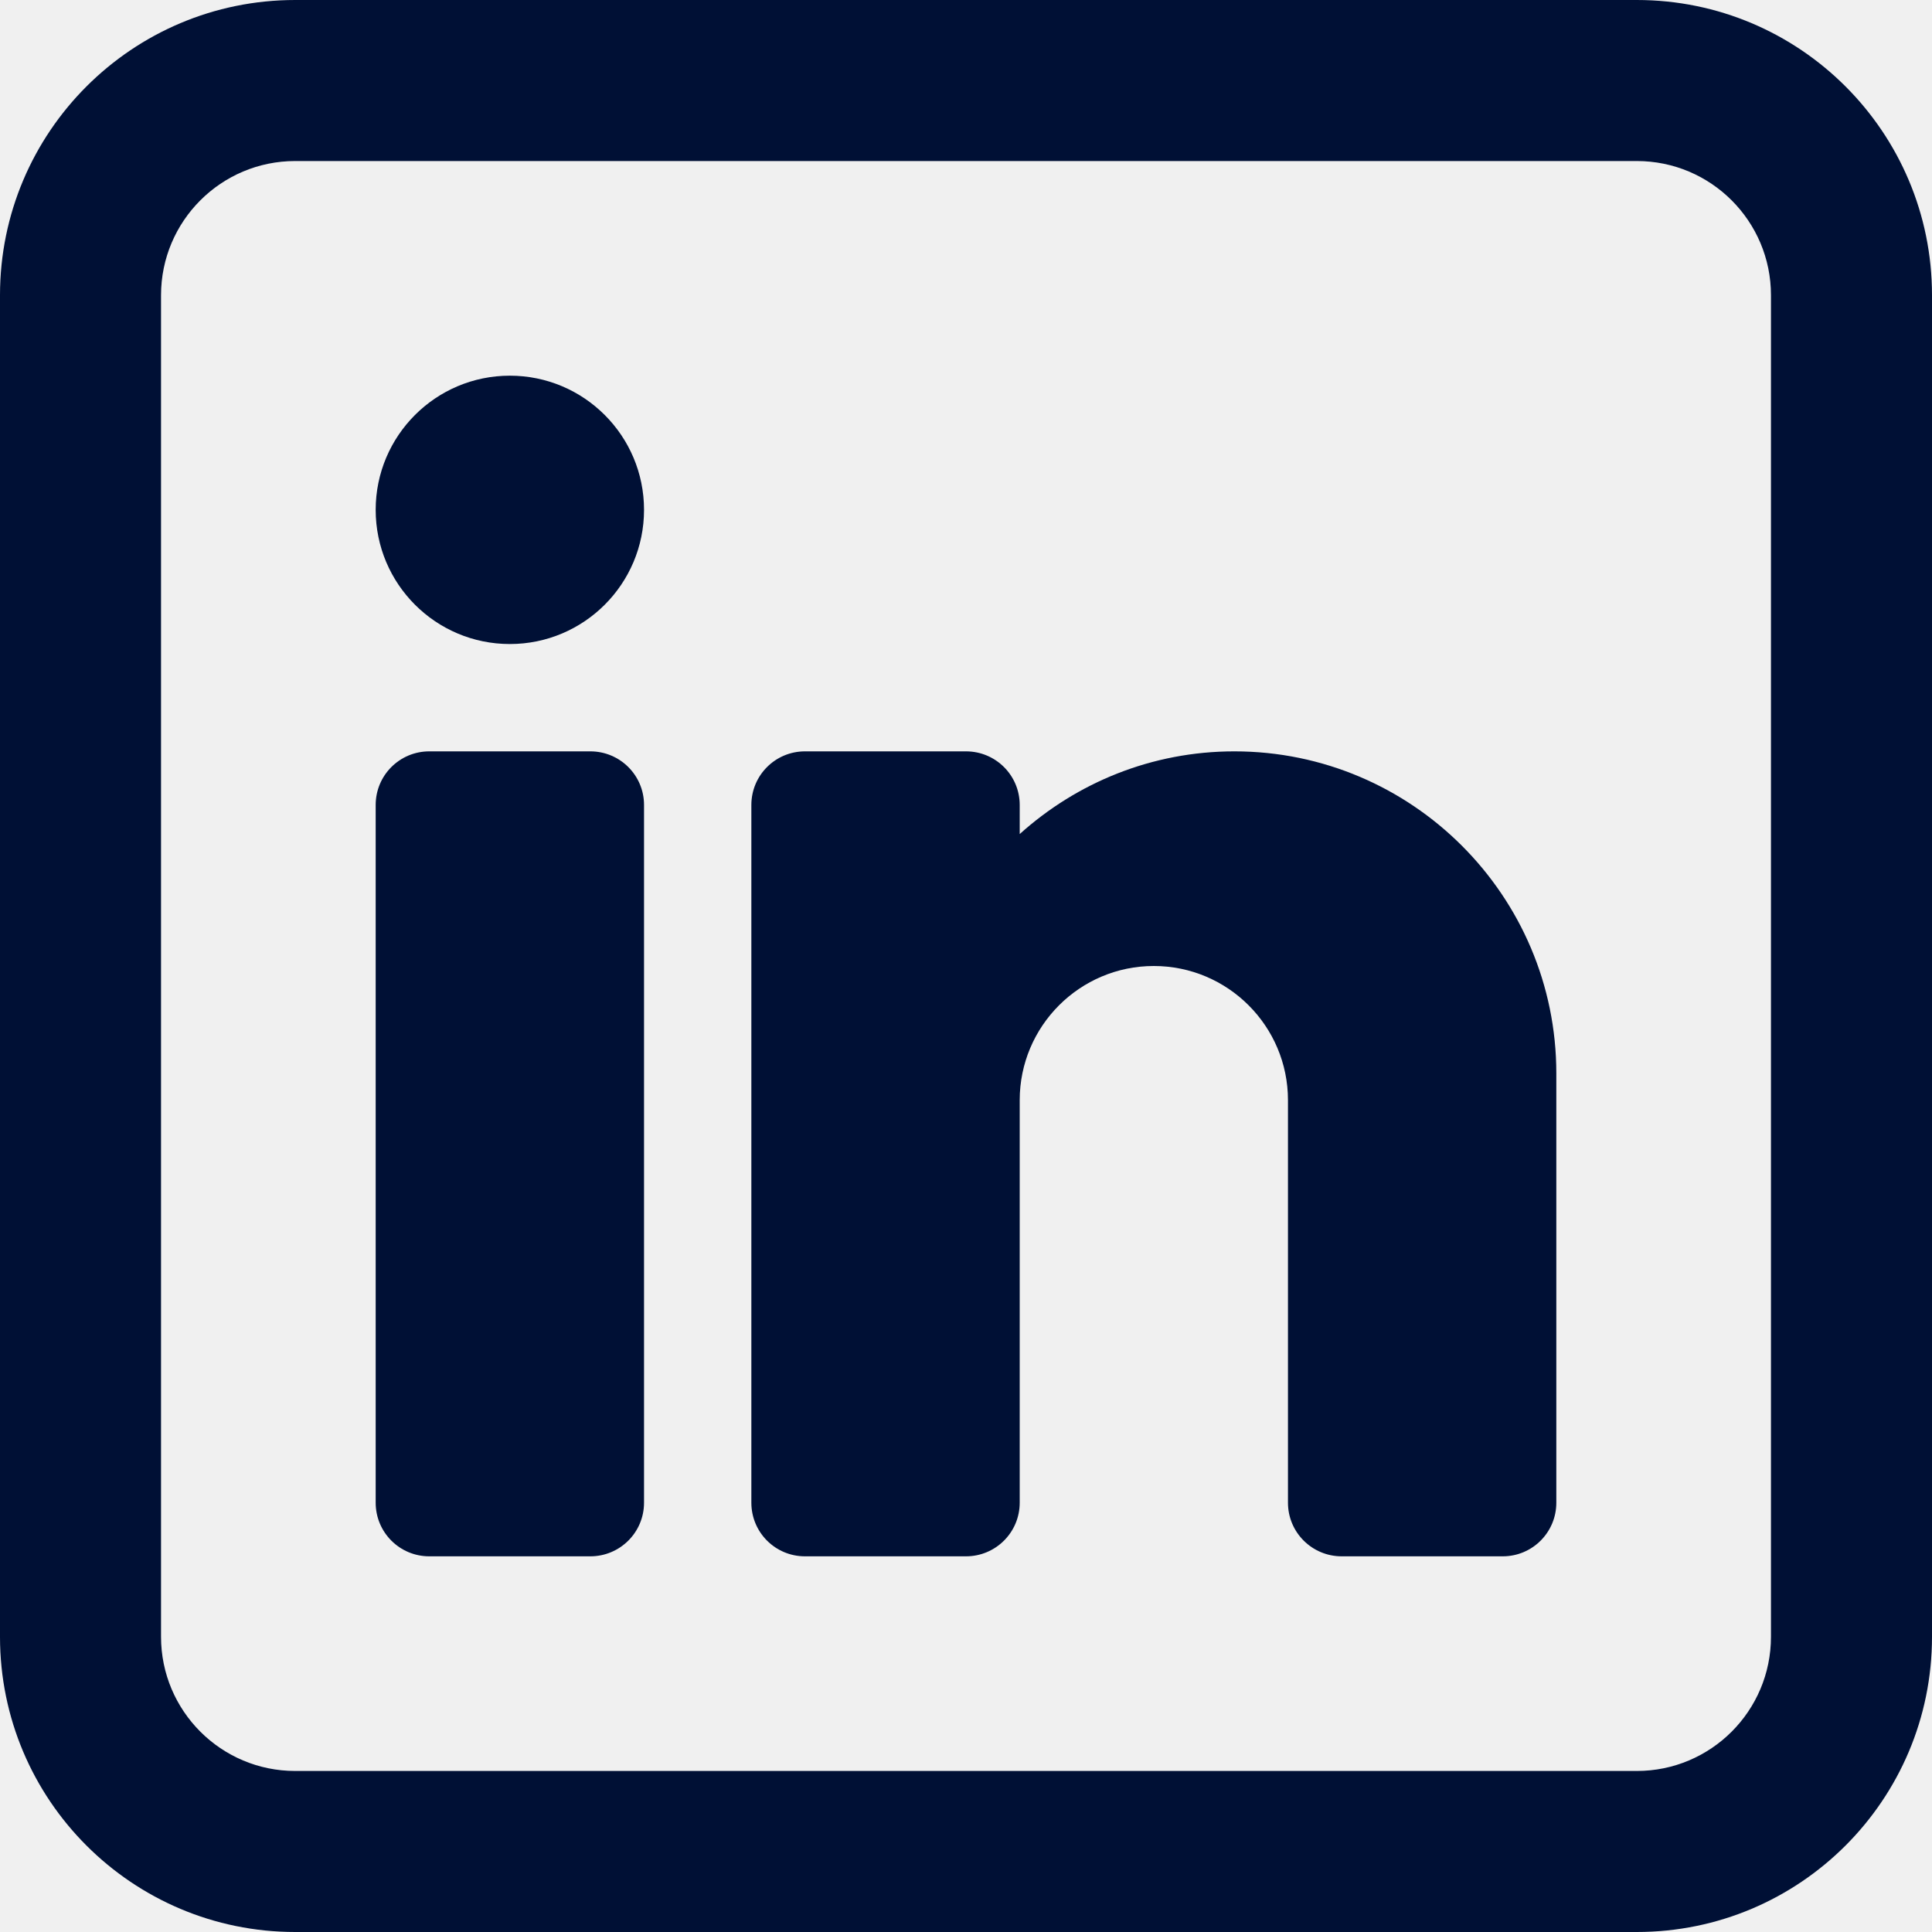
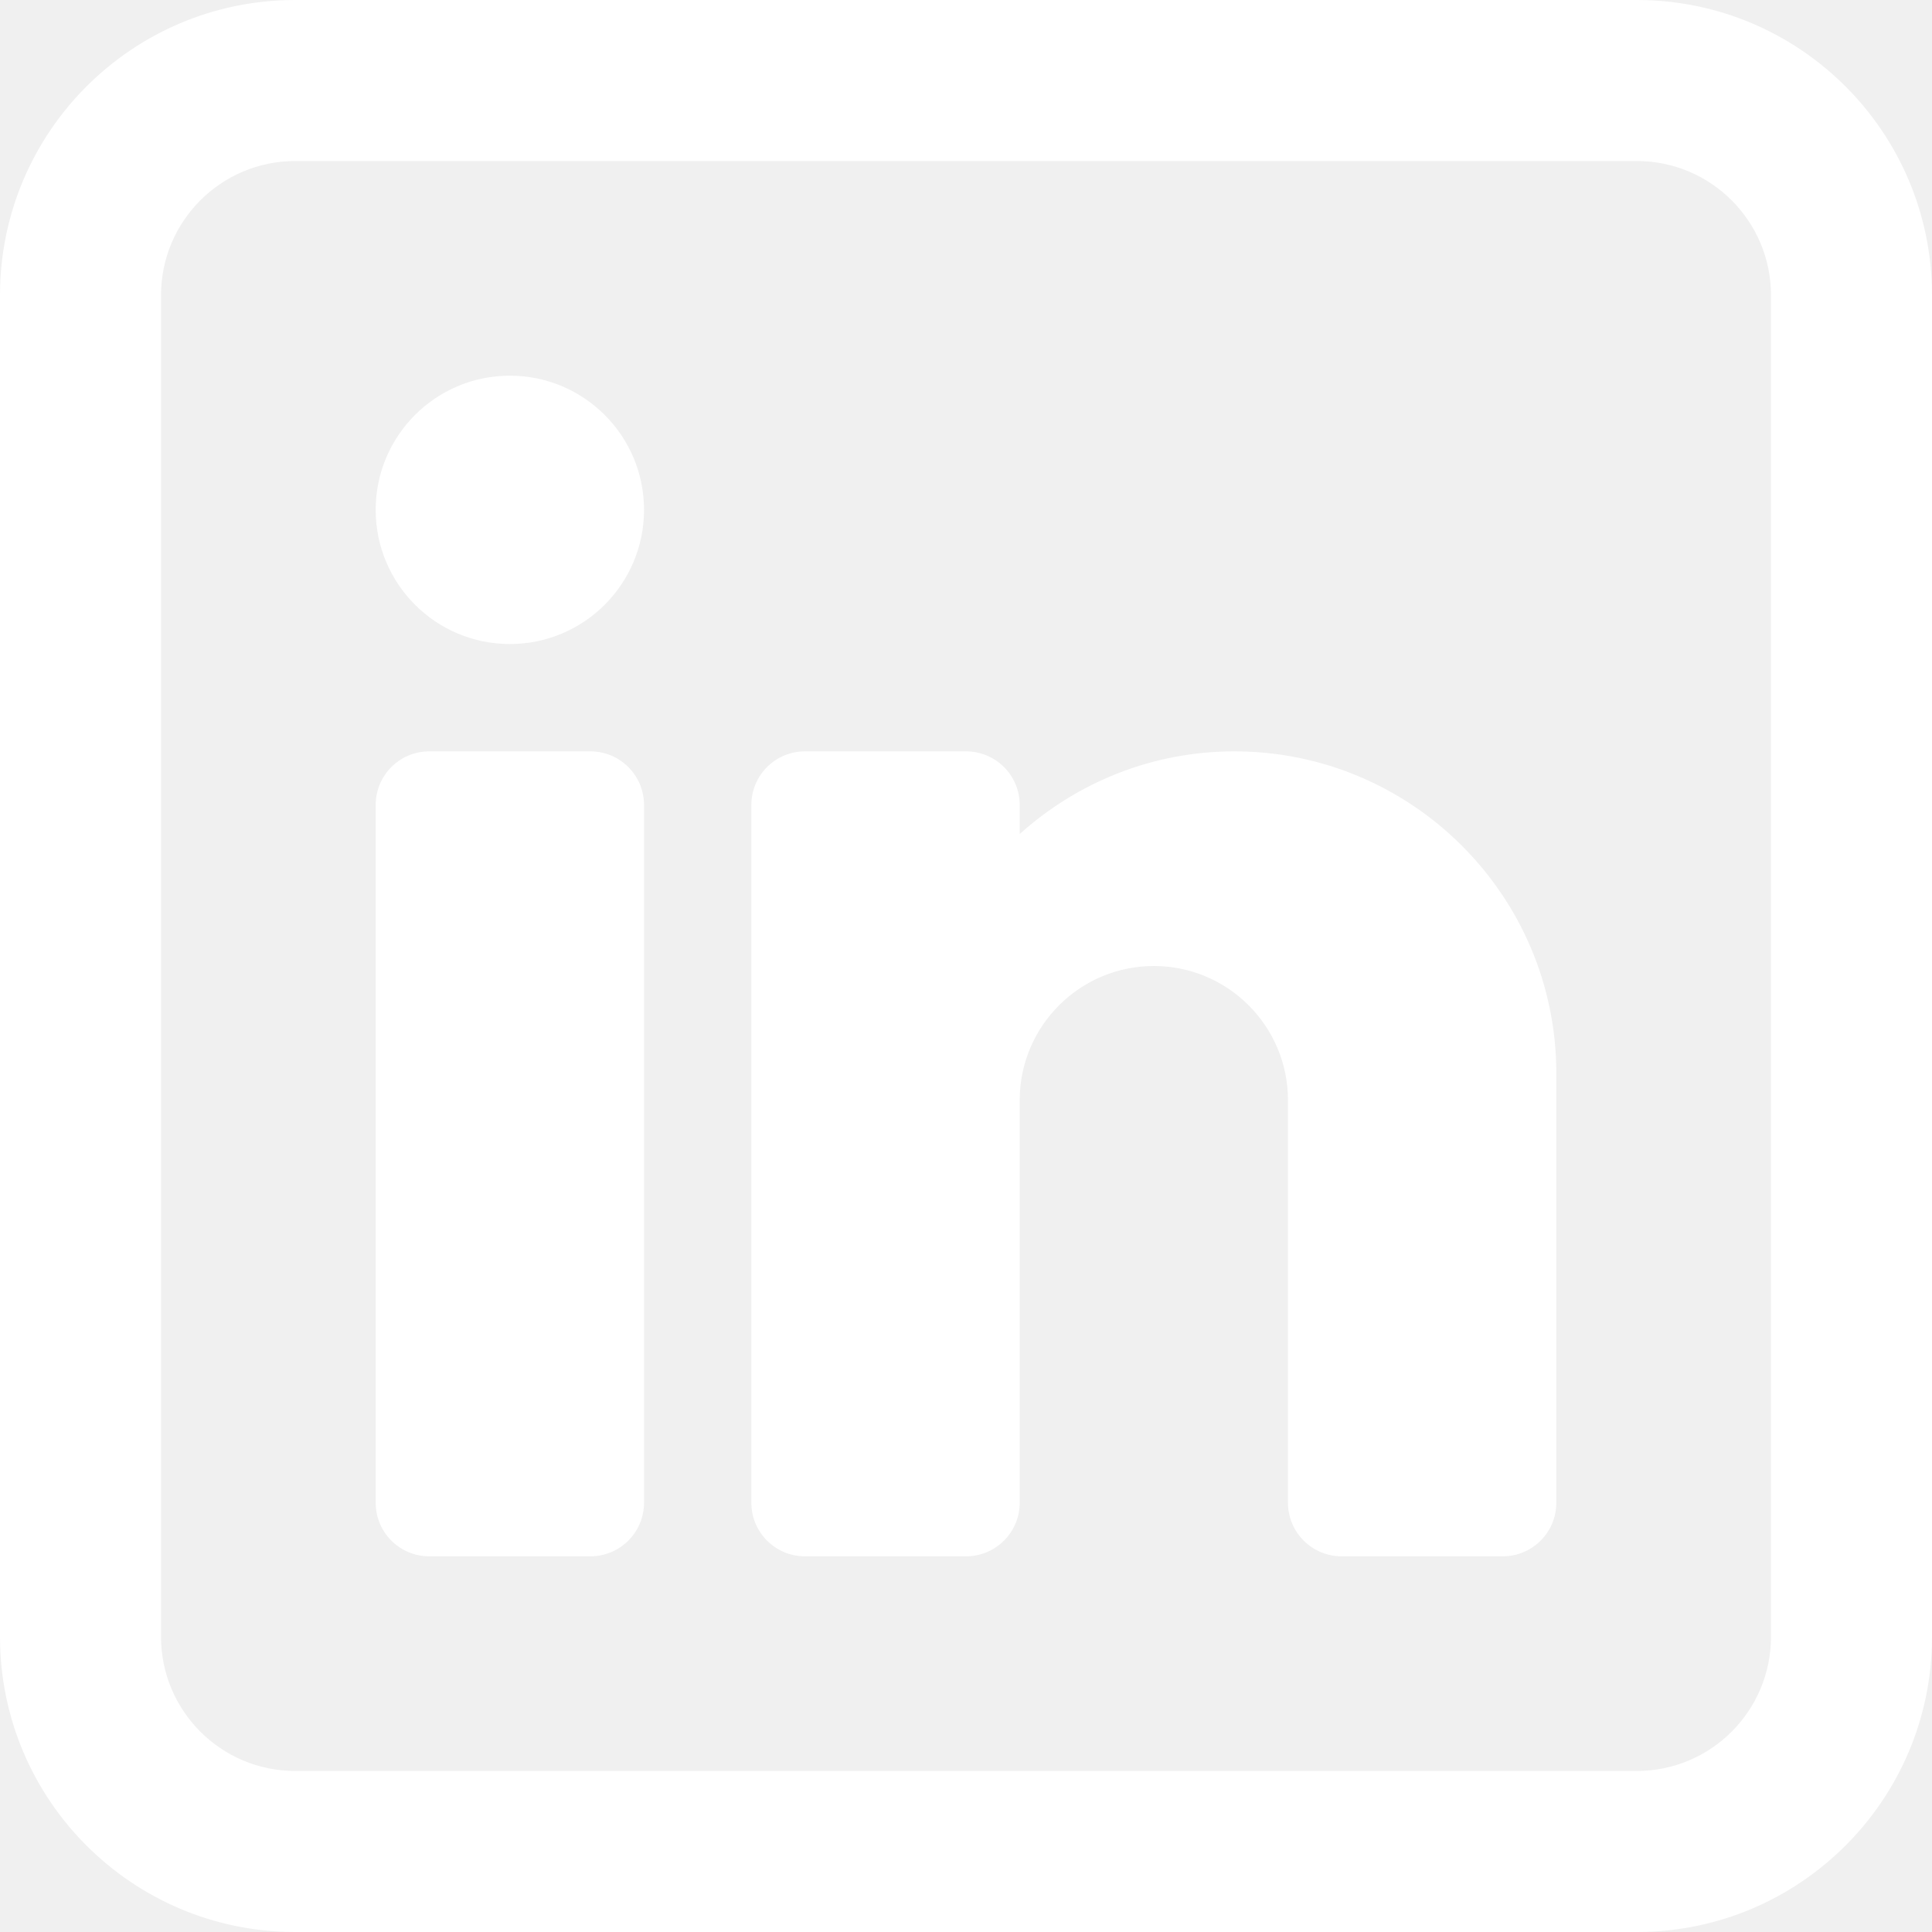
<svg xmlns="http://www.w3.org/2000/svg" width="20" height="20" viewBox="0 0 20 20" fill="none">
-   <path fill-rule="evenodd" clip-rule="evenodd" d="M3.056 1.667C2.289 1.667 1.667 2.289 1.667 3.056V16.944C1.667 17.711 2.289 18.333 3.056 18.333H16.944C17.711 18.333 18.333 17.711 18.333 16.944V3.056C18.333 2.289 17.711 1.667 16.944 1.667H3.056ZM0 3.056C0 1.368 1.368 0 3.056 0H16.944C18.632 0 20 1.368 20 3.056V16.944C20 18.632 18.632 20 16.944 20H3.056C1.368 20 0 18.632 0 16.944V3.056Z" fill="#001035" />
-   <path d="M5.278 6.667C6.045 6.667 6.667 6.045 6.667 5.278C6.667 4.511 6.045 3.889 5.278 3.889C4.511 3.889 3.889 4.511 3.889 5.278C3.889 6.045 4.511 6.667 5.278 6.667Z" fill="#001035" />
-   <path d="M6.111 16.111H4.444C4.137 16.111 3.889 15.863 3.889 15.556V8.333C3.889 8.026 4.137 7.778 4.444 7.778H6.111C6.418 7.778 6.667 8.026 6.667 8.333V15.556C6.667 15.863 6.418 16.111 6.111 16.111Z" fill="#001035" />
-   <path d="M12.778 7.778C11.923 7.778 11.146 8.103 10.556 8.634V8.333C10.556 8.026 10.307 7.778 10 7.778H8.333C8.026 7.778 7.778 8.026 7.778 8.333V15.556C7.778 15.863 8.026 16.111 8.333 16.111H10C10.307 16.111 10.556 15.863 10.556 15.556V11.389C10.556 10.623 11.178 10 11.944 10C12.711 10 13.333 10.623 13.333 11.389V15.556C13.333 15.863 13.582 16.111 13.889 16.111H15.556C15.863 16.111 16.111 15.863 16.111 15.556V11.111C16.111 9.273 14.616 7.778 12.778 7.778Z" fill="#001035" />
+   <path fill-rule="evenodd" clip-rule="evenodd" d="M3.056 1.667C2.289 1.667 1.667 2.289 1.667 3.056V16.944C1.667 17.711 2.289 18.333 3.056 18.333H16.944C17.711 18.333 18.333 17.711 18.333 16.944V3.056C18.333 2.289 17.711 1.667 16.944 1.667H3.056ZM0 3.056C0 1.368 1.368 0 3.056 0H16.944C18.632 0 20 1.368 20 3.056V16.944C20 18.632 18.632 20 16.944 20H3.056C1.368 20 0 18.632 0 16.944V3.056Z" fill="#FFFFFF" />
+   <path d="M5.278 6.667C6.045 6.667 6.667 6.045 6.667 5.278C6.667 4.511 6.045 3.889 5.278 3.889C4.511 3.889 3.889 4.511 3.889 5.278C3.889 6.045 4.511 6.667 5.278 6.667Z" fill="#FFFFFF" />
+   <path d="M6.111 16.111H4.444C4.137 16.111 3.889 15.863 3.889 15.556V8.333C3.889 8.026 4.137 7.778 4.444 7.778H6.111C6.418 7.778 6.667 8.026 6.667 8.333V15.556C6.667 15.863 6.418 16.111 6.111 16.111Z" fill="#FFFFFF" />
+   <path d="M12.778 7.778C11.923 7.778 11.146 8.103 10.556 8.634V8.333C10.556 8.026 10.307 7.778 10 7.778H8.333C8.026 7.778 7.778 8.026 7.778 8.333V15.556C7.778 15.863 8.026 16.111 8.333 16.111H10C10.307 16.111 10.556 15.863 10.556 15.556V11.389C10.556 10.623 11.178 10 11.944 10C12.711 10 13.333 10.623 13.333 11.389V15.556C13.333 15.863 13.582 16.111 13.889 16.111H15.556C15.863 16.111 16.111 15.863 16.111 15.556V11.111C16.111 9.273 14.616 7.778 12.778 7.778Z" fill="#FFFFFF" />
</svg>
